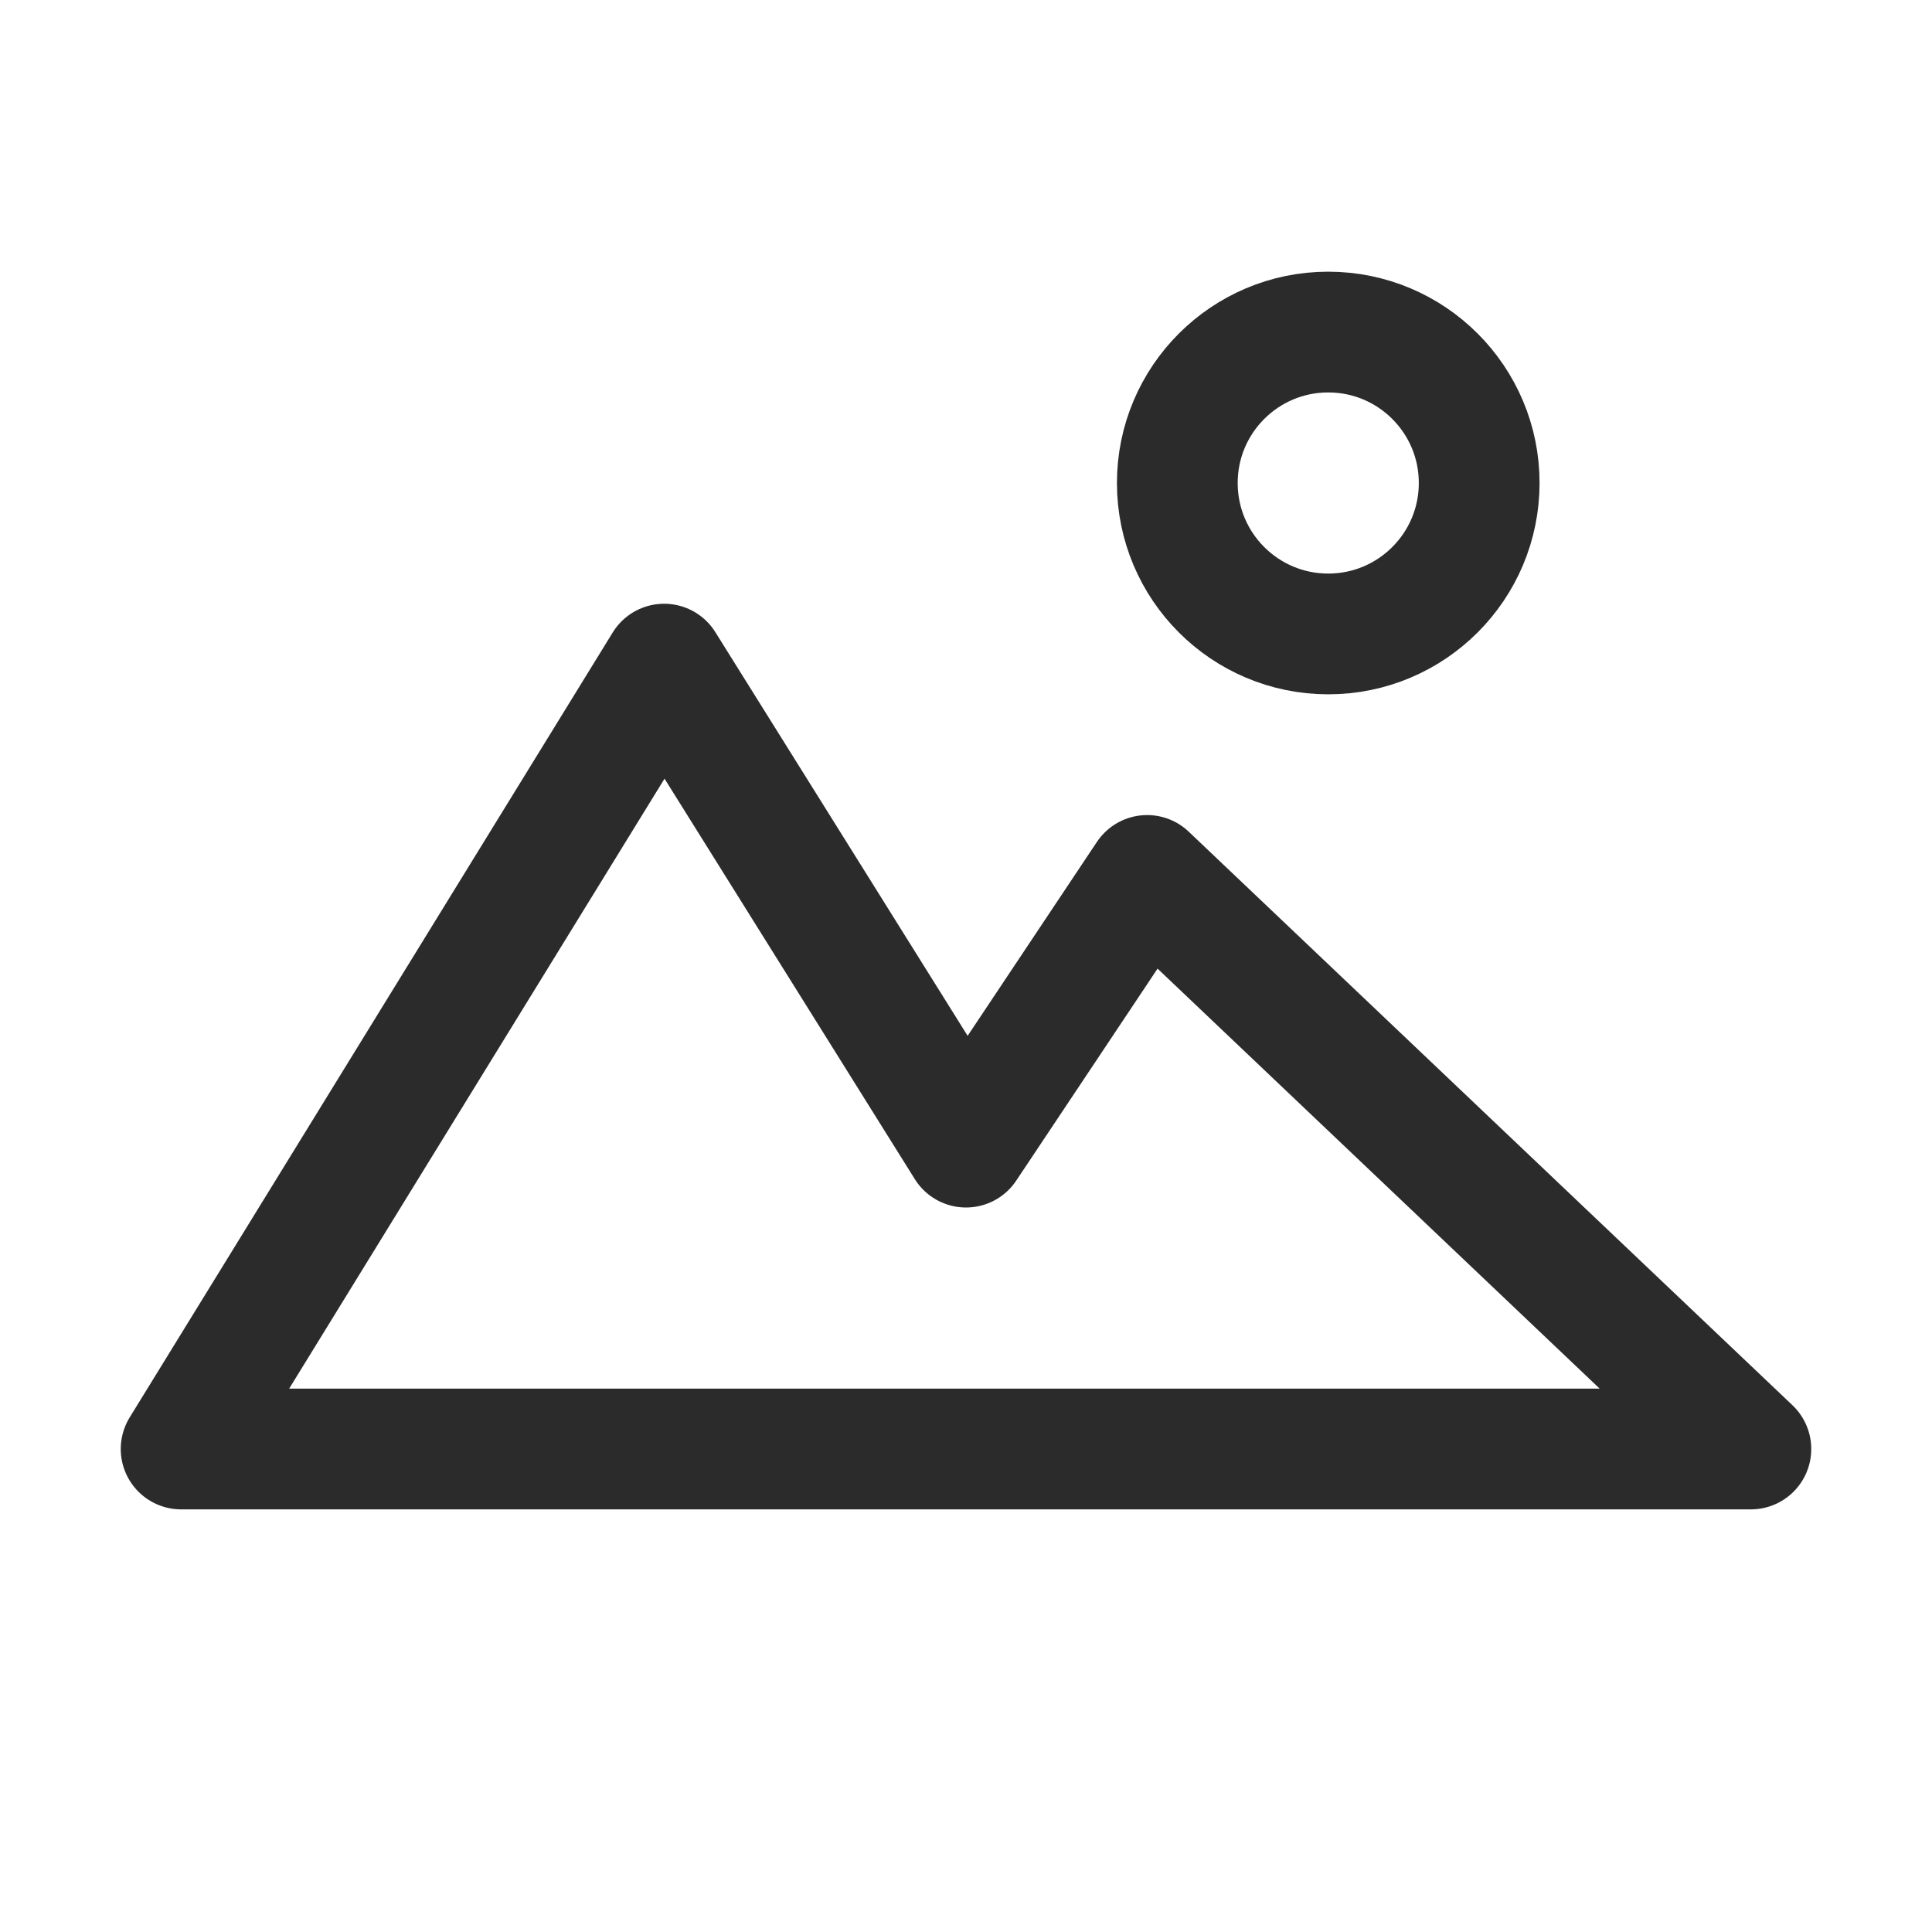
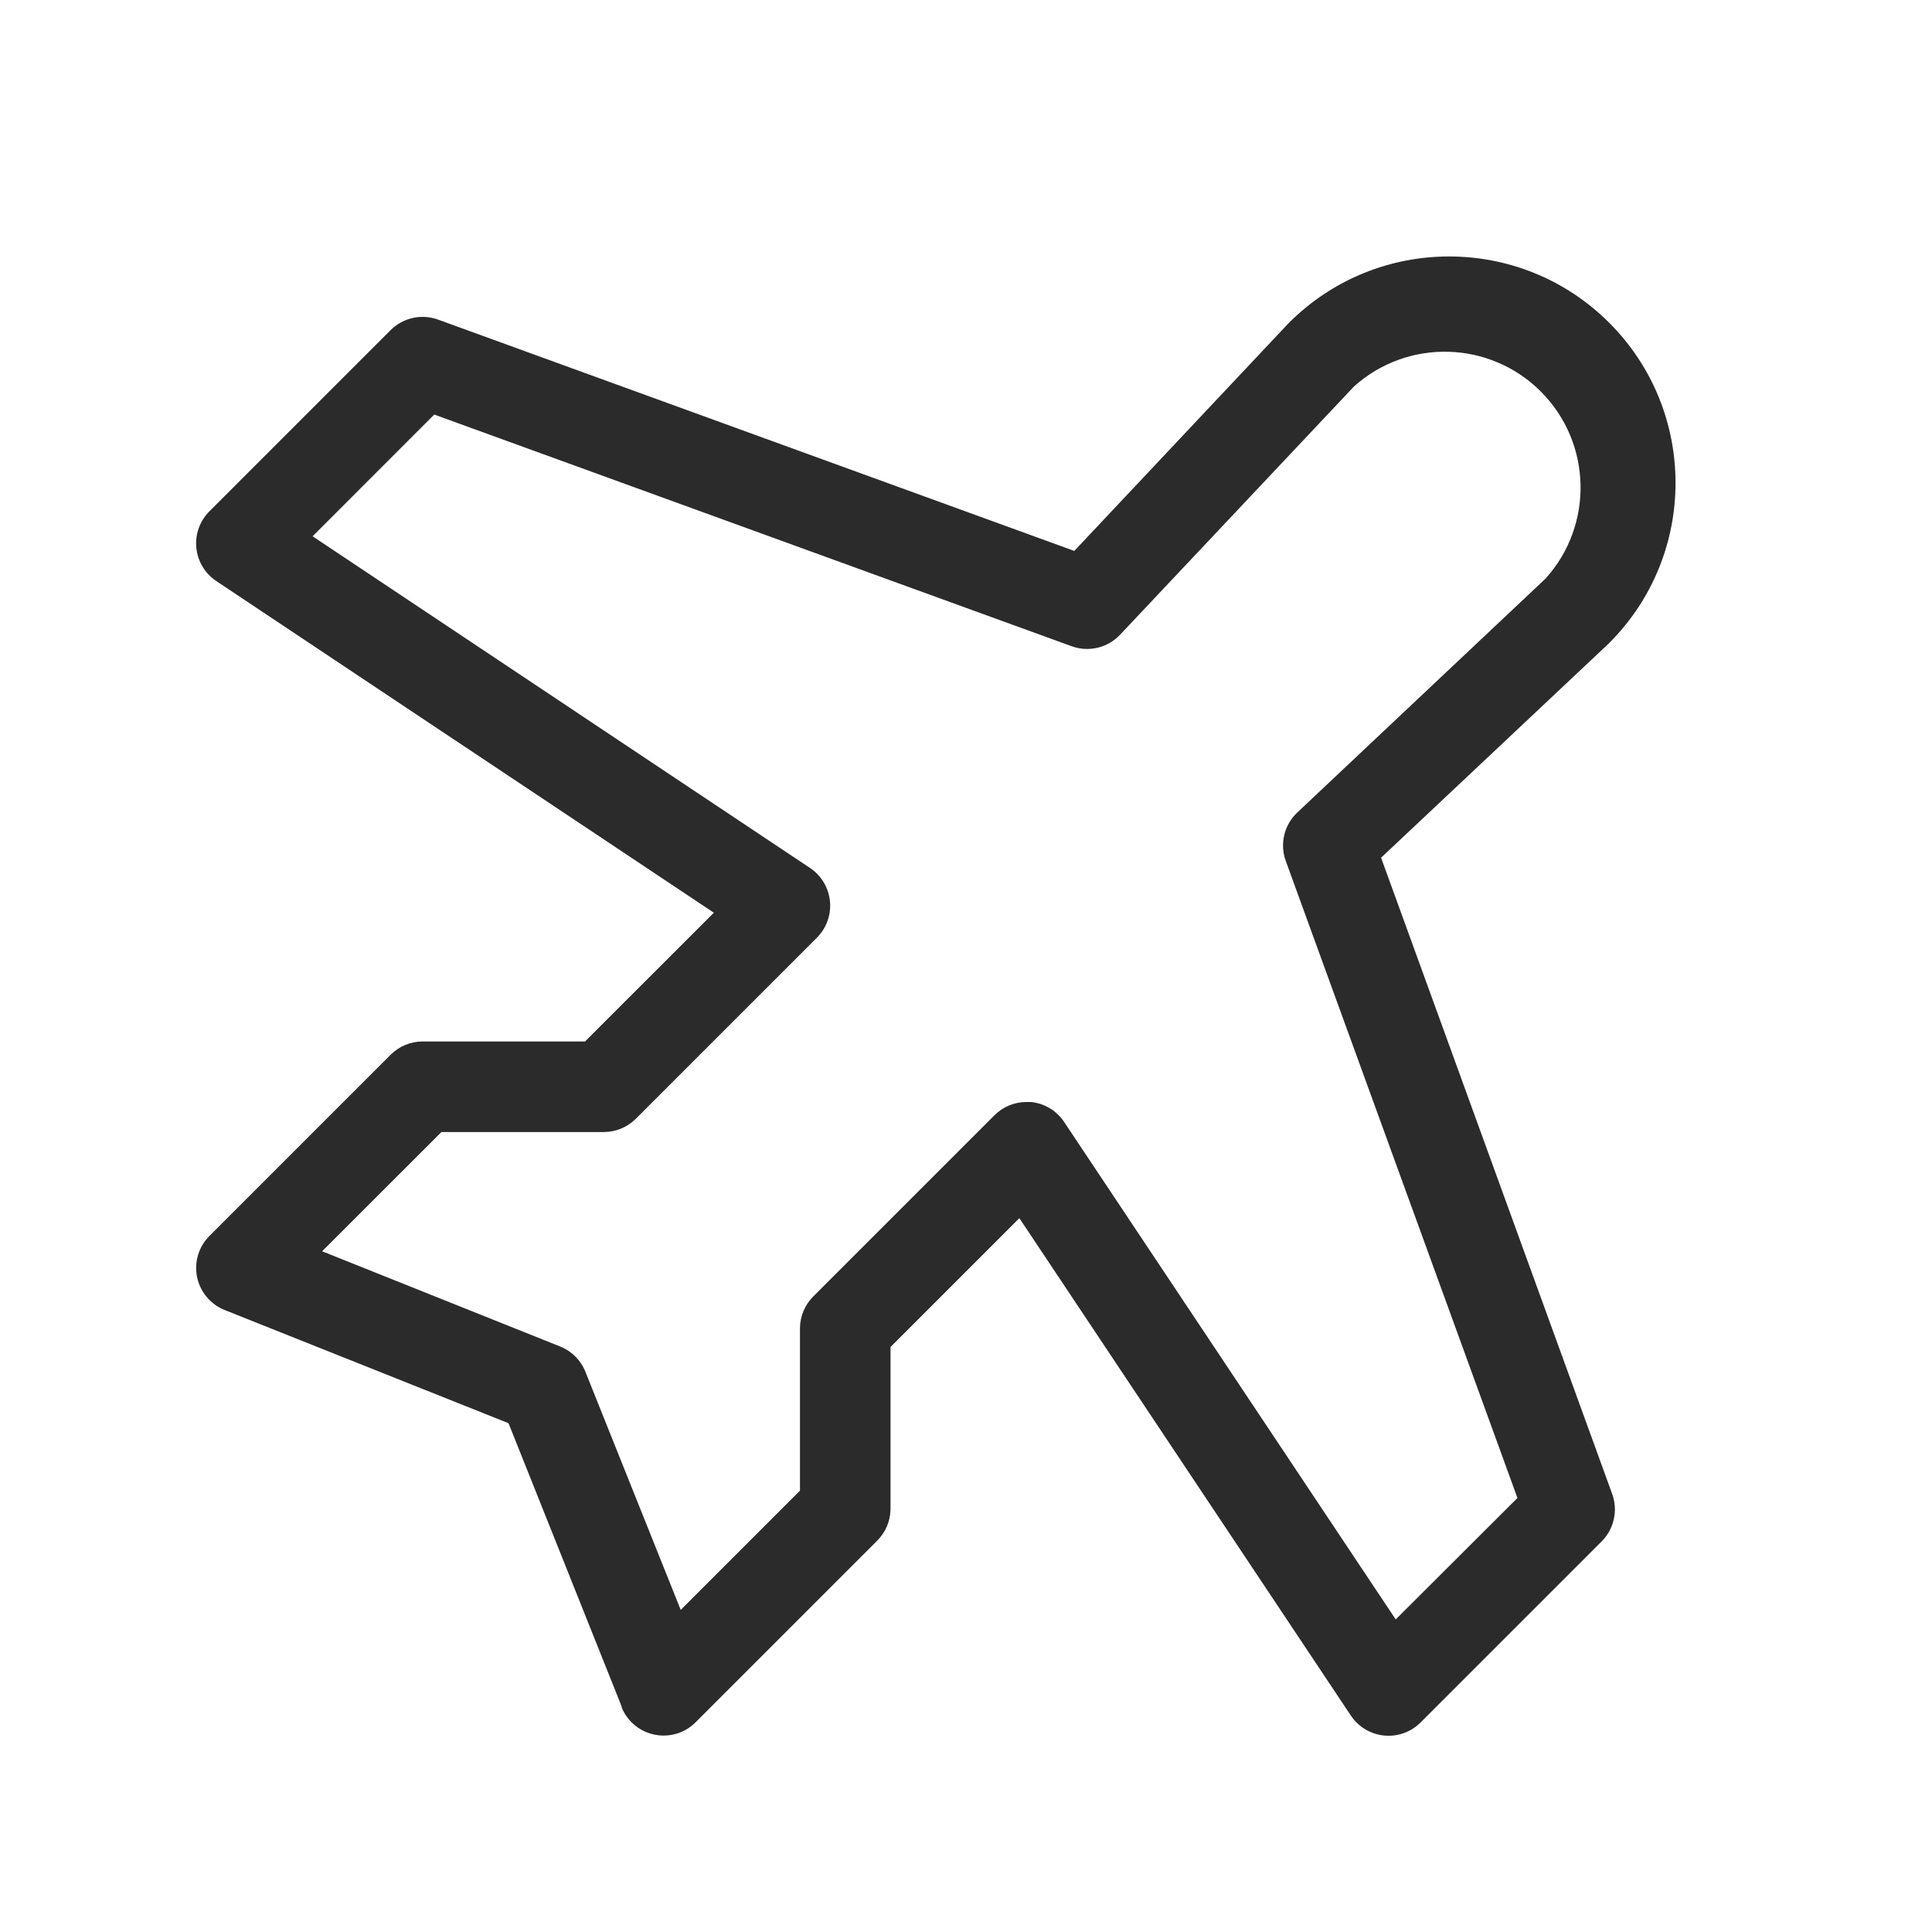
- <svg xmlns="http://www.w3.org/2000/svg" viewBox="0 0 64 64" width="64" height="64">
-   <g fill="none" stroke="#2B2B2B" stroke-width="4" stroke-linecap="round" stroke-linejoin="round">
-     <path d="M6 48l16-26 10 16 6-9 20 19z" />
-     <circle cx="44" cy="16" r="5" />
-   </g>
+ <svg xmlns="http://www.w3.org/2000/svg" viewBox="0 0 256 256" fill="#2B2B2B">
+   <path d="M183,113.65l30.1-28.32.13-.13A30,30,0,0,0,170.8,42.77l-.13.13L142.35,73,58.05,42.35a6,6,0,0,0-6.29,1.39l-24,24A6,6,0,0,0,28.67,77l65.92,43.94L77.52,138H56a6,6,0,0,0-4.24,1.76l-24,24a6,6,0,0,0,2,9.82l37.62,15,15,37.56,0,.12a6,6,0,0,0,7.81,3.27,5.94,5.94,0,0,0,2.07-1.41l23.91-23.91A6,6,0,0,0,118,200V178.48l17.07-17.07L179,227.33a6,6,0,0,0,9.23.91l24-24a6,6,0,0,0,1.39-6.29Zm1.94,100.93L141,148.66a6,6,0,0,0-4.4-2.64l-.59,0a6,6,0,0,0-4.24,1.76l-24,24A6,6,0,0,0,106,176v21.52L90.2,213.32,77.57,181.77a6,6,0,0,0-3.34-3.35L42.68,165.8,58.49,150H80a6,6,0,0,0,4.25-1.76l24-24a6,6,0,0,0-.92-9.23L41.42,71.06,57.54,54.93,142,85.63a6,6,0,0,0,6.42-1.53l31-32.9A18,18,0,0,1,204.8,76.66l-32.9,31a6,6,0,0,0-1.53,6.42l30.7,84.41Z" />
</svg>
